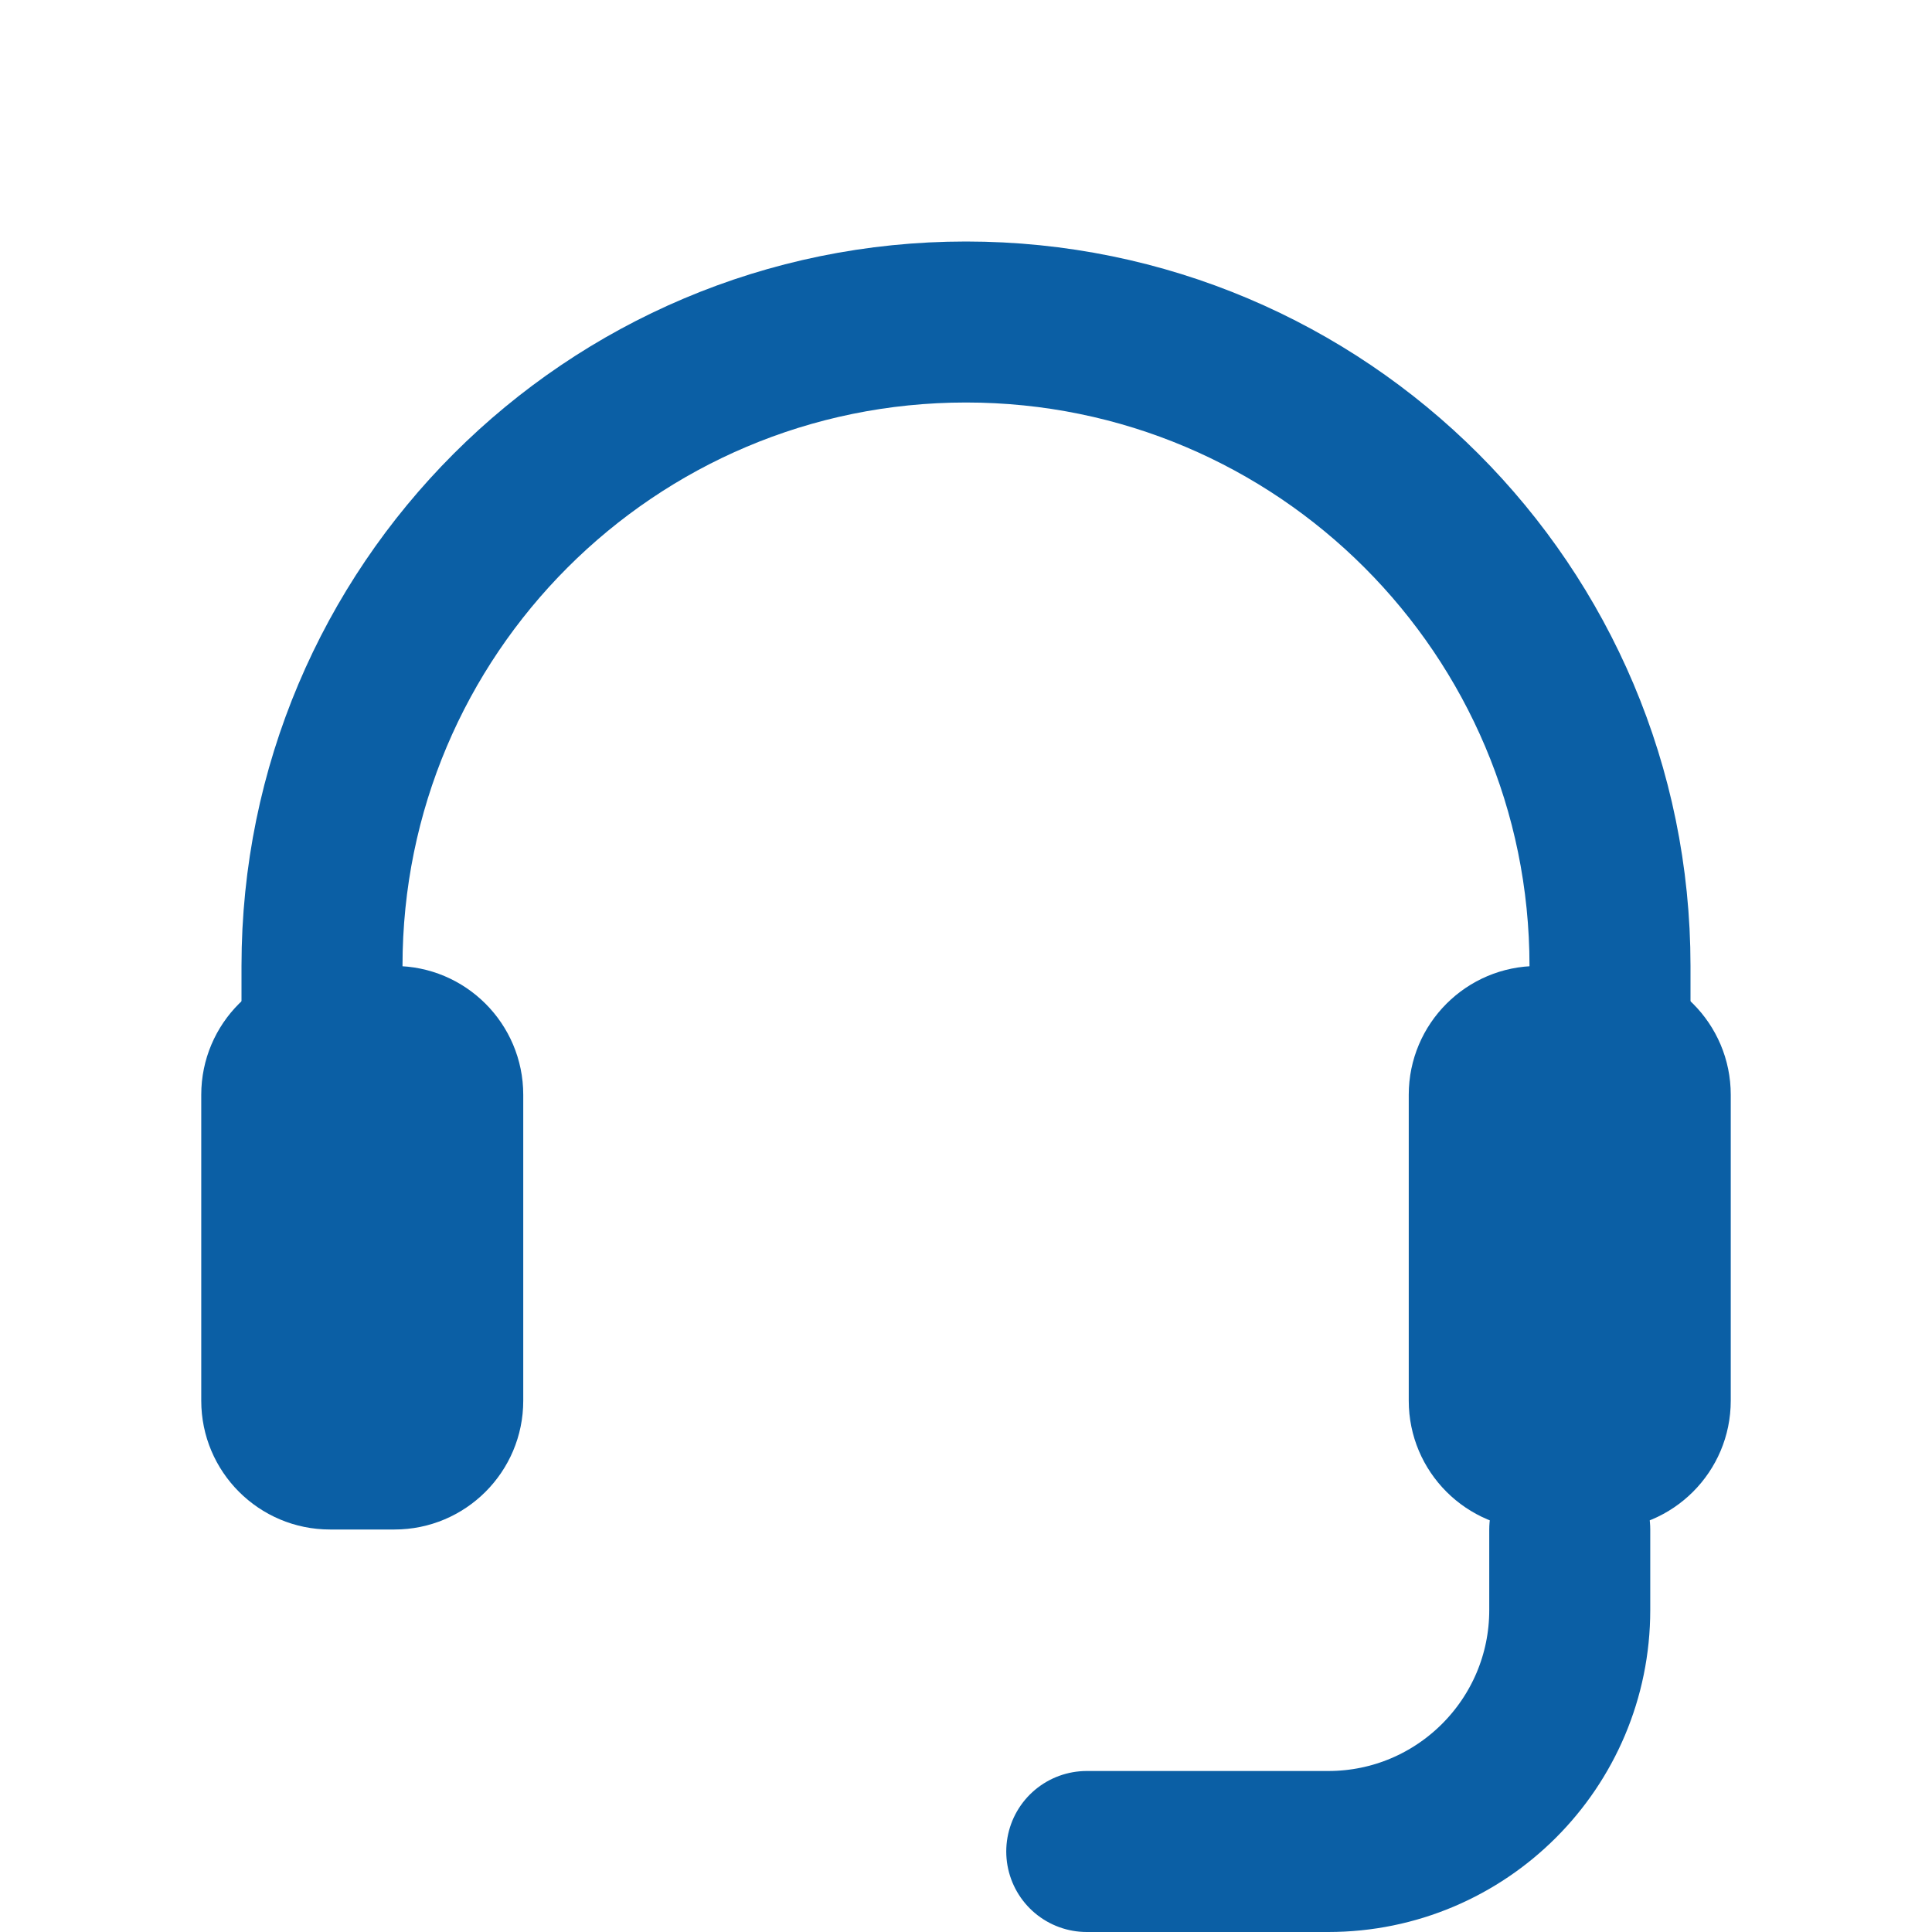
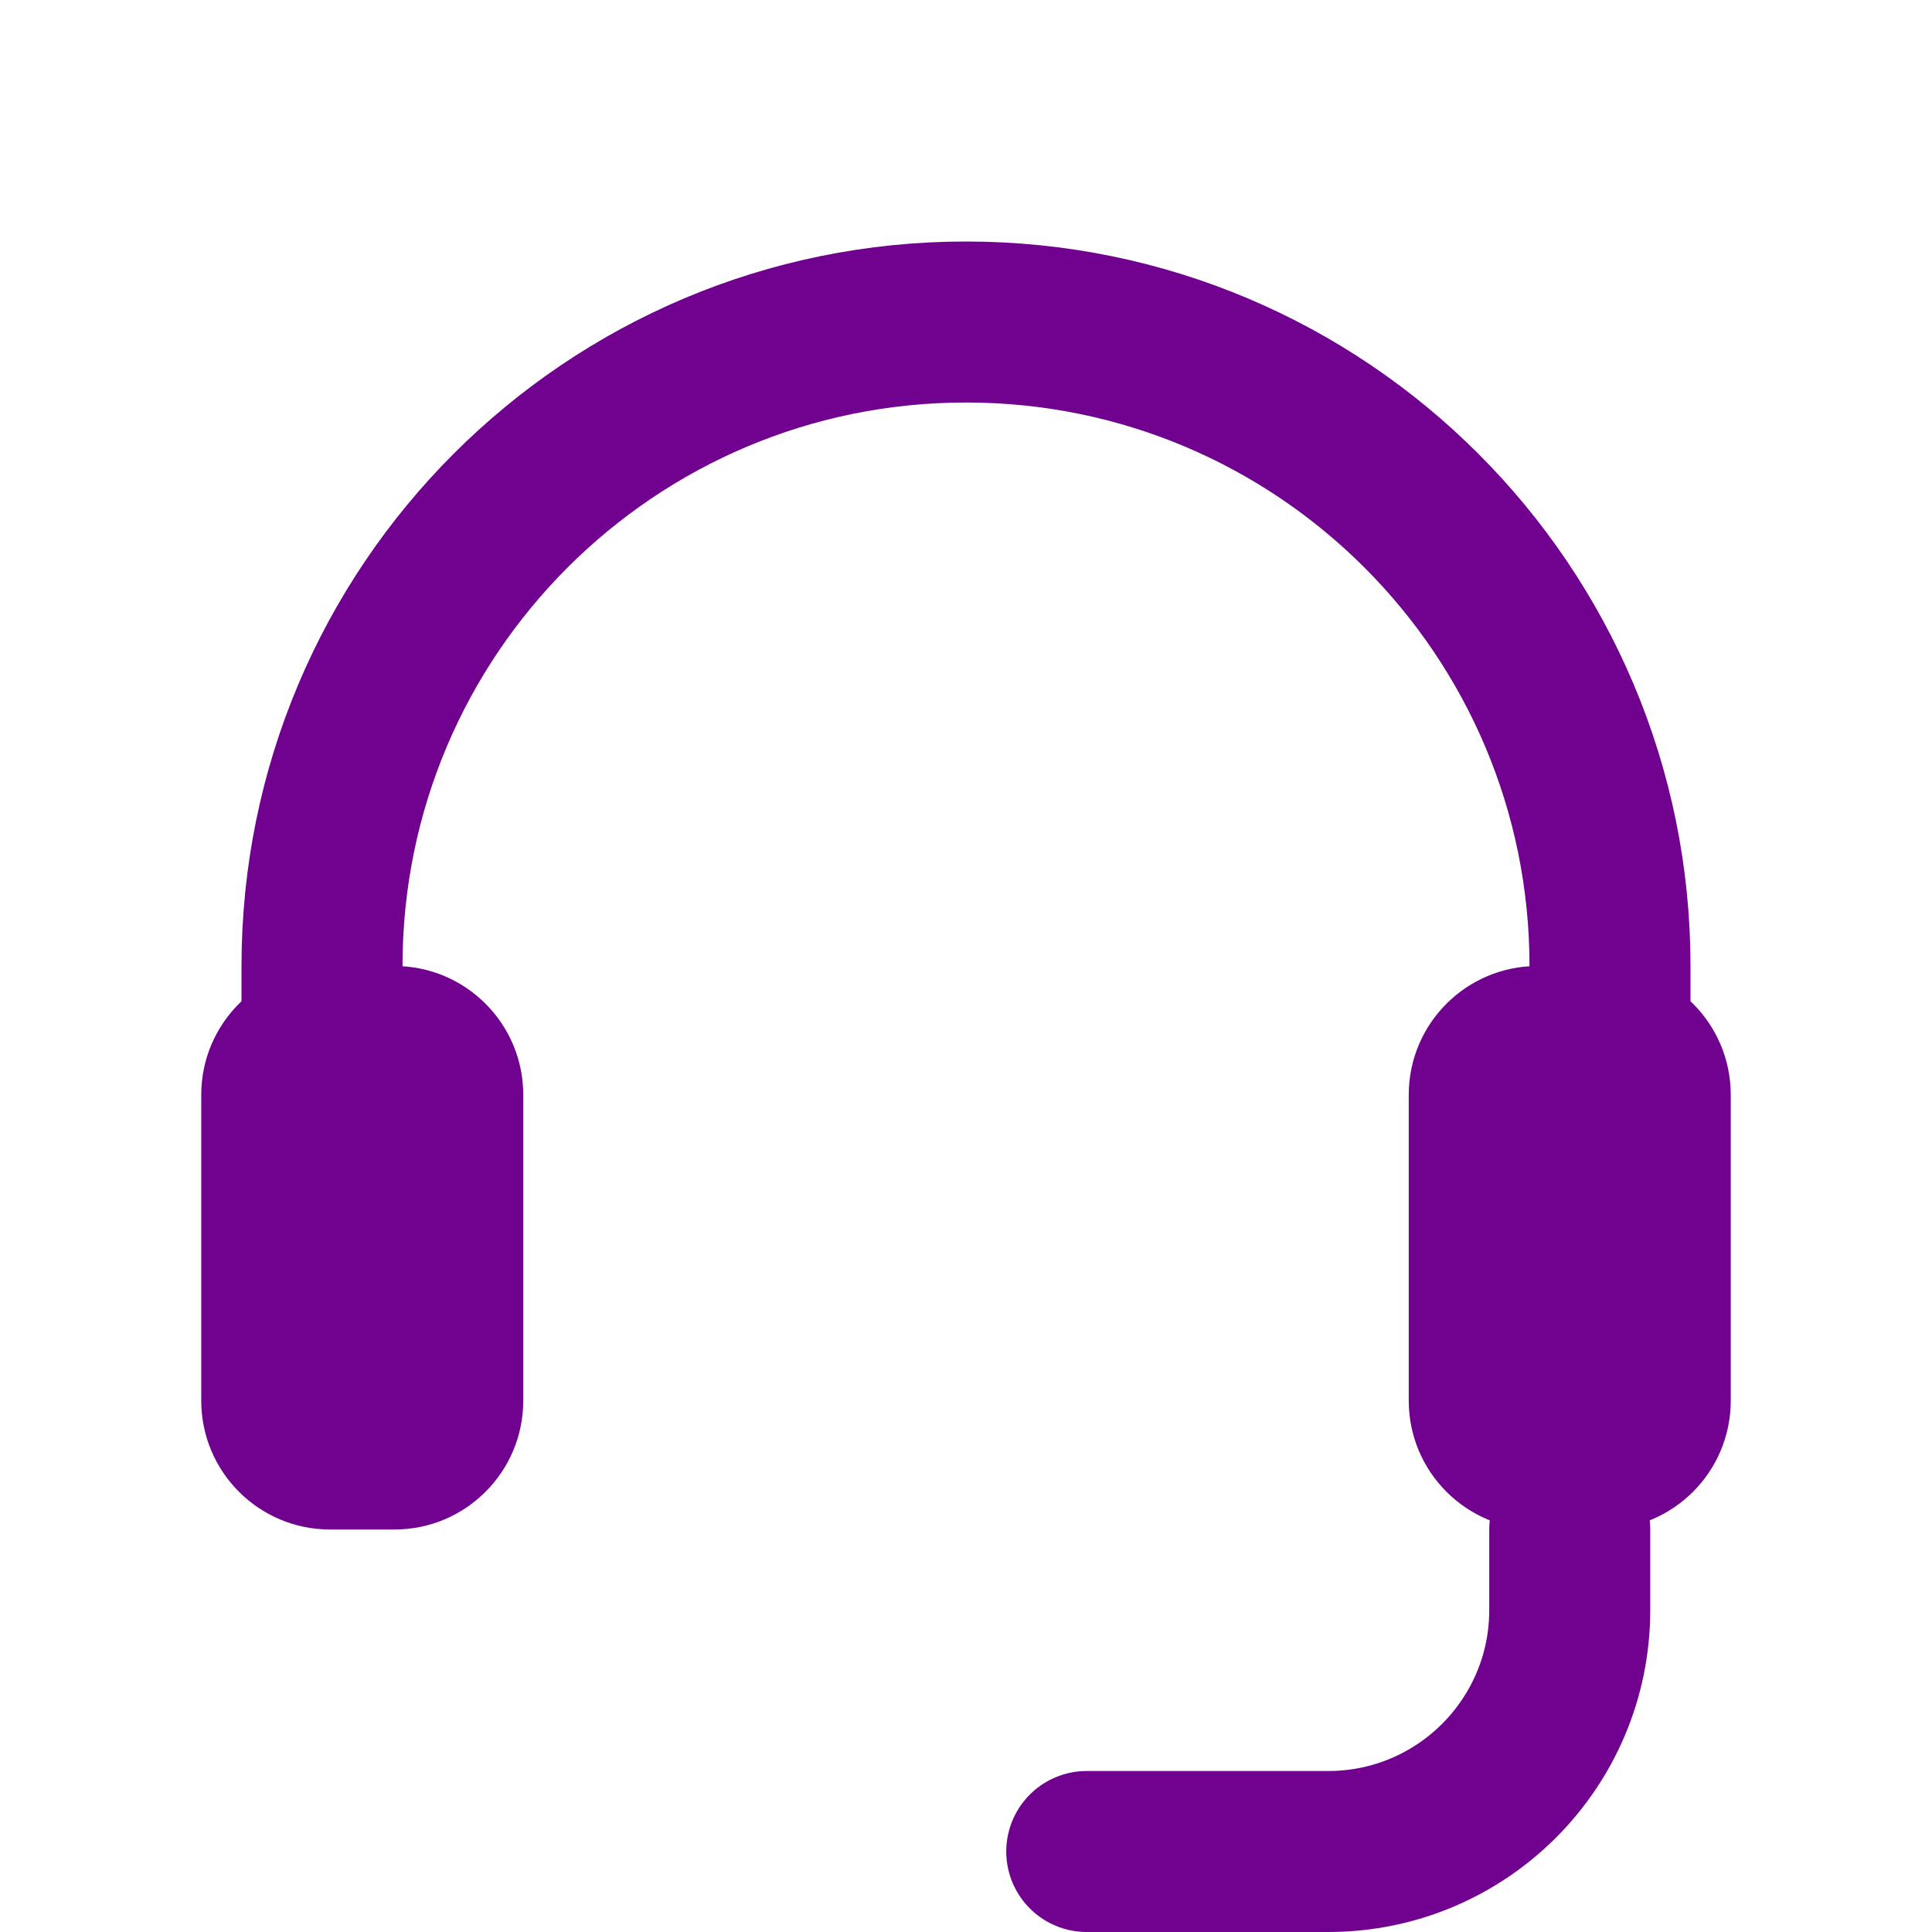
<svg xmlns="http://www.w3.org/2000/svg" viewBox="0 0 24 24" width="24" height="24">
-   <path d="M4 13v-1a8 8 0 0 1 16 0v1" fill="none" stroke="#0B5FA5" stroke-width="2" stroke-linecap="round" />
-   <rect x="2.5" y="12" width="4" height="7" rx="1.6" fill="#0B5FA5" />
-   <rect x="17.5" y="12" width="4" height="7" rx="1.6" fill="#0B5FA5" />
-   <path d="M19.5 19v1a3 3 0 0 1-3 3h-3" fill="none" stroke="#0B5FA5" stroke-width="2" stroke-linecap="round" />
+   <path d="M4 13v-1a8 8 0 0 1 16 0v1" fill="none" stroke="#70028F" stroke-width="2" stroke-linecap="round" />
+   <rect x="2.5" y="12" width="4" height="7" rx="1.6" fill="#70028F" />
+   <rect x="17.5" y="12" width="4" height="7" rx="1.6" fill="#70028F" />
+   <path d="M19.5 19v1a3 3 0 0 1-3 3h-3" fill="none" stroke="#70028F" stroke-width="2" stroke-linecap="round" />
</svg>
